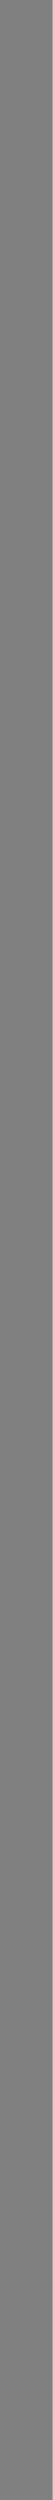
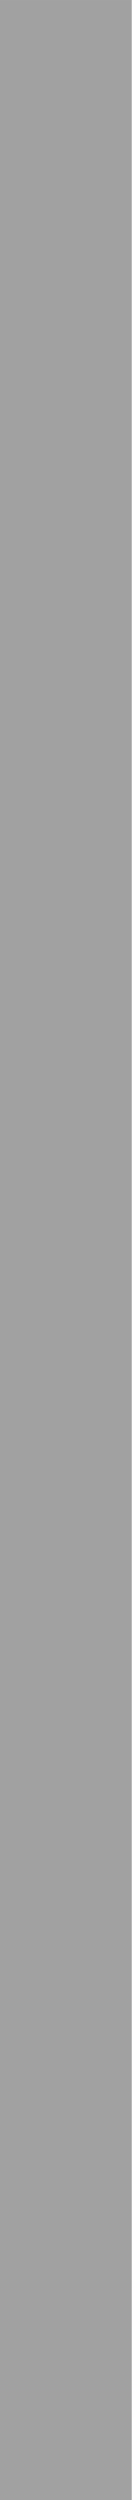
- <svg xmlns="http://www.w3.org/2000/svg" width="1mm" height="47.436mm" viewBox="0 0 1 47.436" version="1.1" id="svg8">
+ <svg xmlns="http://www.w3.org/2000/svg" width="2.5mm" height="47.436mm" viewBox="0 0 2.5 47.436" version="1.1" id="svg8">
  <defs id="defs2">
    <marker orient="auto" refY="0" refX="0" id="Arrow1Mend" style="overflow:visible">
      <path id="path826" d="M 0,0 5,-5 -12.5,0 5,5 Z" style="fill:#000000;fill-opacity:1;fill-rule:evenodd;stroke:#000000;stroke-width:1pt;stroke-opacity:1" transform="matrix(-0.4,0,0,-0.4,-4,0)" />
    </marker>
    <marker orient="auto" refY="0" refX="0" id="Arrow1Lend" style="overflow:visible">
      <path id="path820" d="M 0,0 5,-5 -12.5,0 5,5 Z" style="fill:#000000;fill-opacity:1;fill-rule:evenodd;stroke:#000000;stroke-width:1pt;stroke-opacity:1" transform="matrix(-0.8,0,0,-0.8,-10,0)" />
    </marker>
    <marker orient="auto" refY="0" refX="0" id="Arrow1Mend-2" style="overflow:visible">
      <path id="path826-4" d="M 0,0 5,-5 -12.5,0 5,5 Z" style="fill:#000000;fill-opacity:1;fill-rule:evenodd;stroke:#000000;stroke-width:1pt;stroke-opacity:1" transform="matrix(-0.4,0,0,-0.4,-4,0)" />
    </marker>
  </defs>
-   <g id="layer1" transform="translate(-10.71086,-44.24284)">
-     <path style="fill:#808080;stroke:#808080;stroke-width:1;stroke-linecap:butt;stroke-linejoin:miter;stroke-miterlimit:4;stroke-dasharray:none;stroke-opacity:1" d="M 11.211,91.679 V 44.243" id="path995" />
+   <g id="layer1" transform="translate(-14.02411,-44.24284)">
+     <path style="fill:#808080;stroke:#808080;stroke-width:2.5;stroke-linecap:butt;stroke-linejoin:miter;stroke-miterlimit:4;stroke-dasharray:none;stroke-opacity:0.74" d="M 15.274,91.679 V 44.243" id="path995" />
  </g>
</svg>
